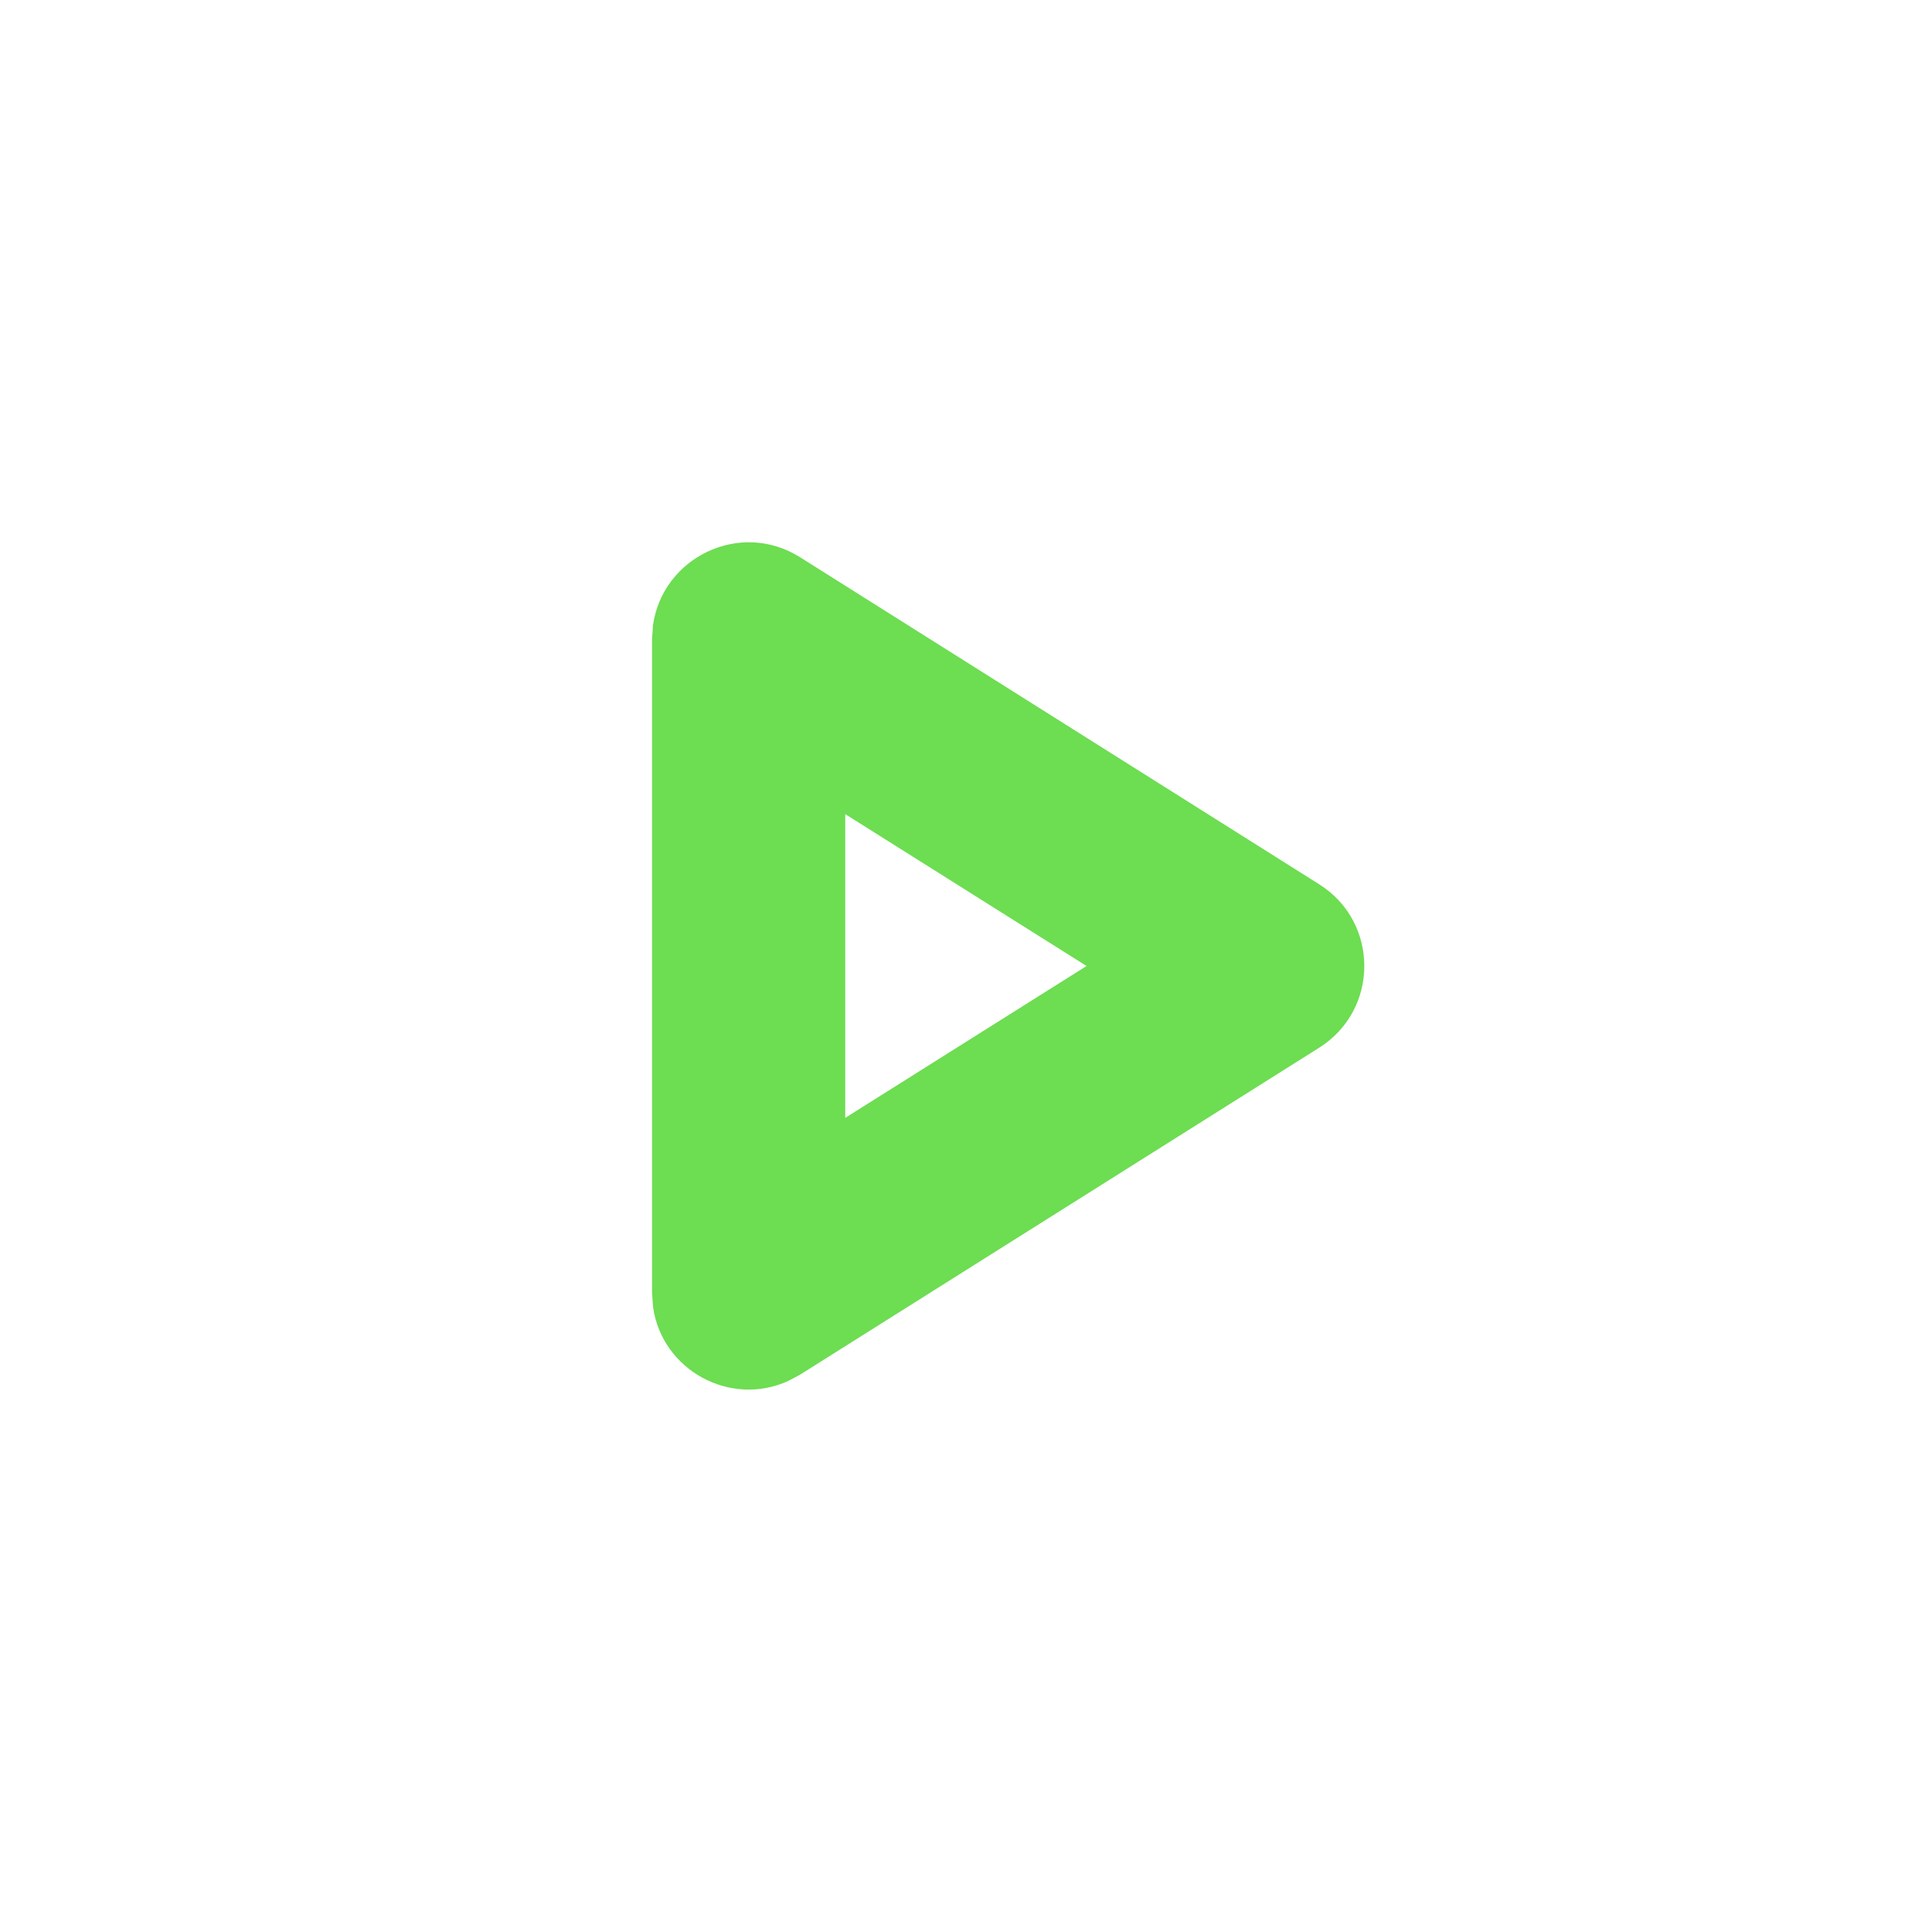
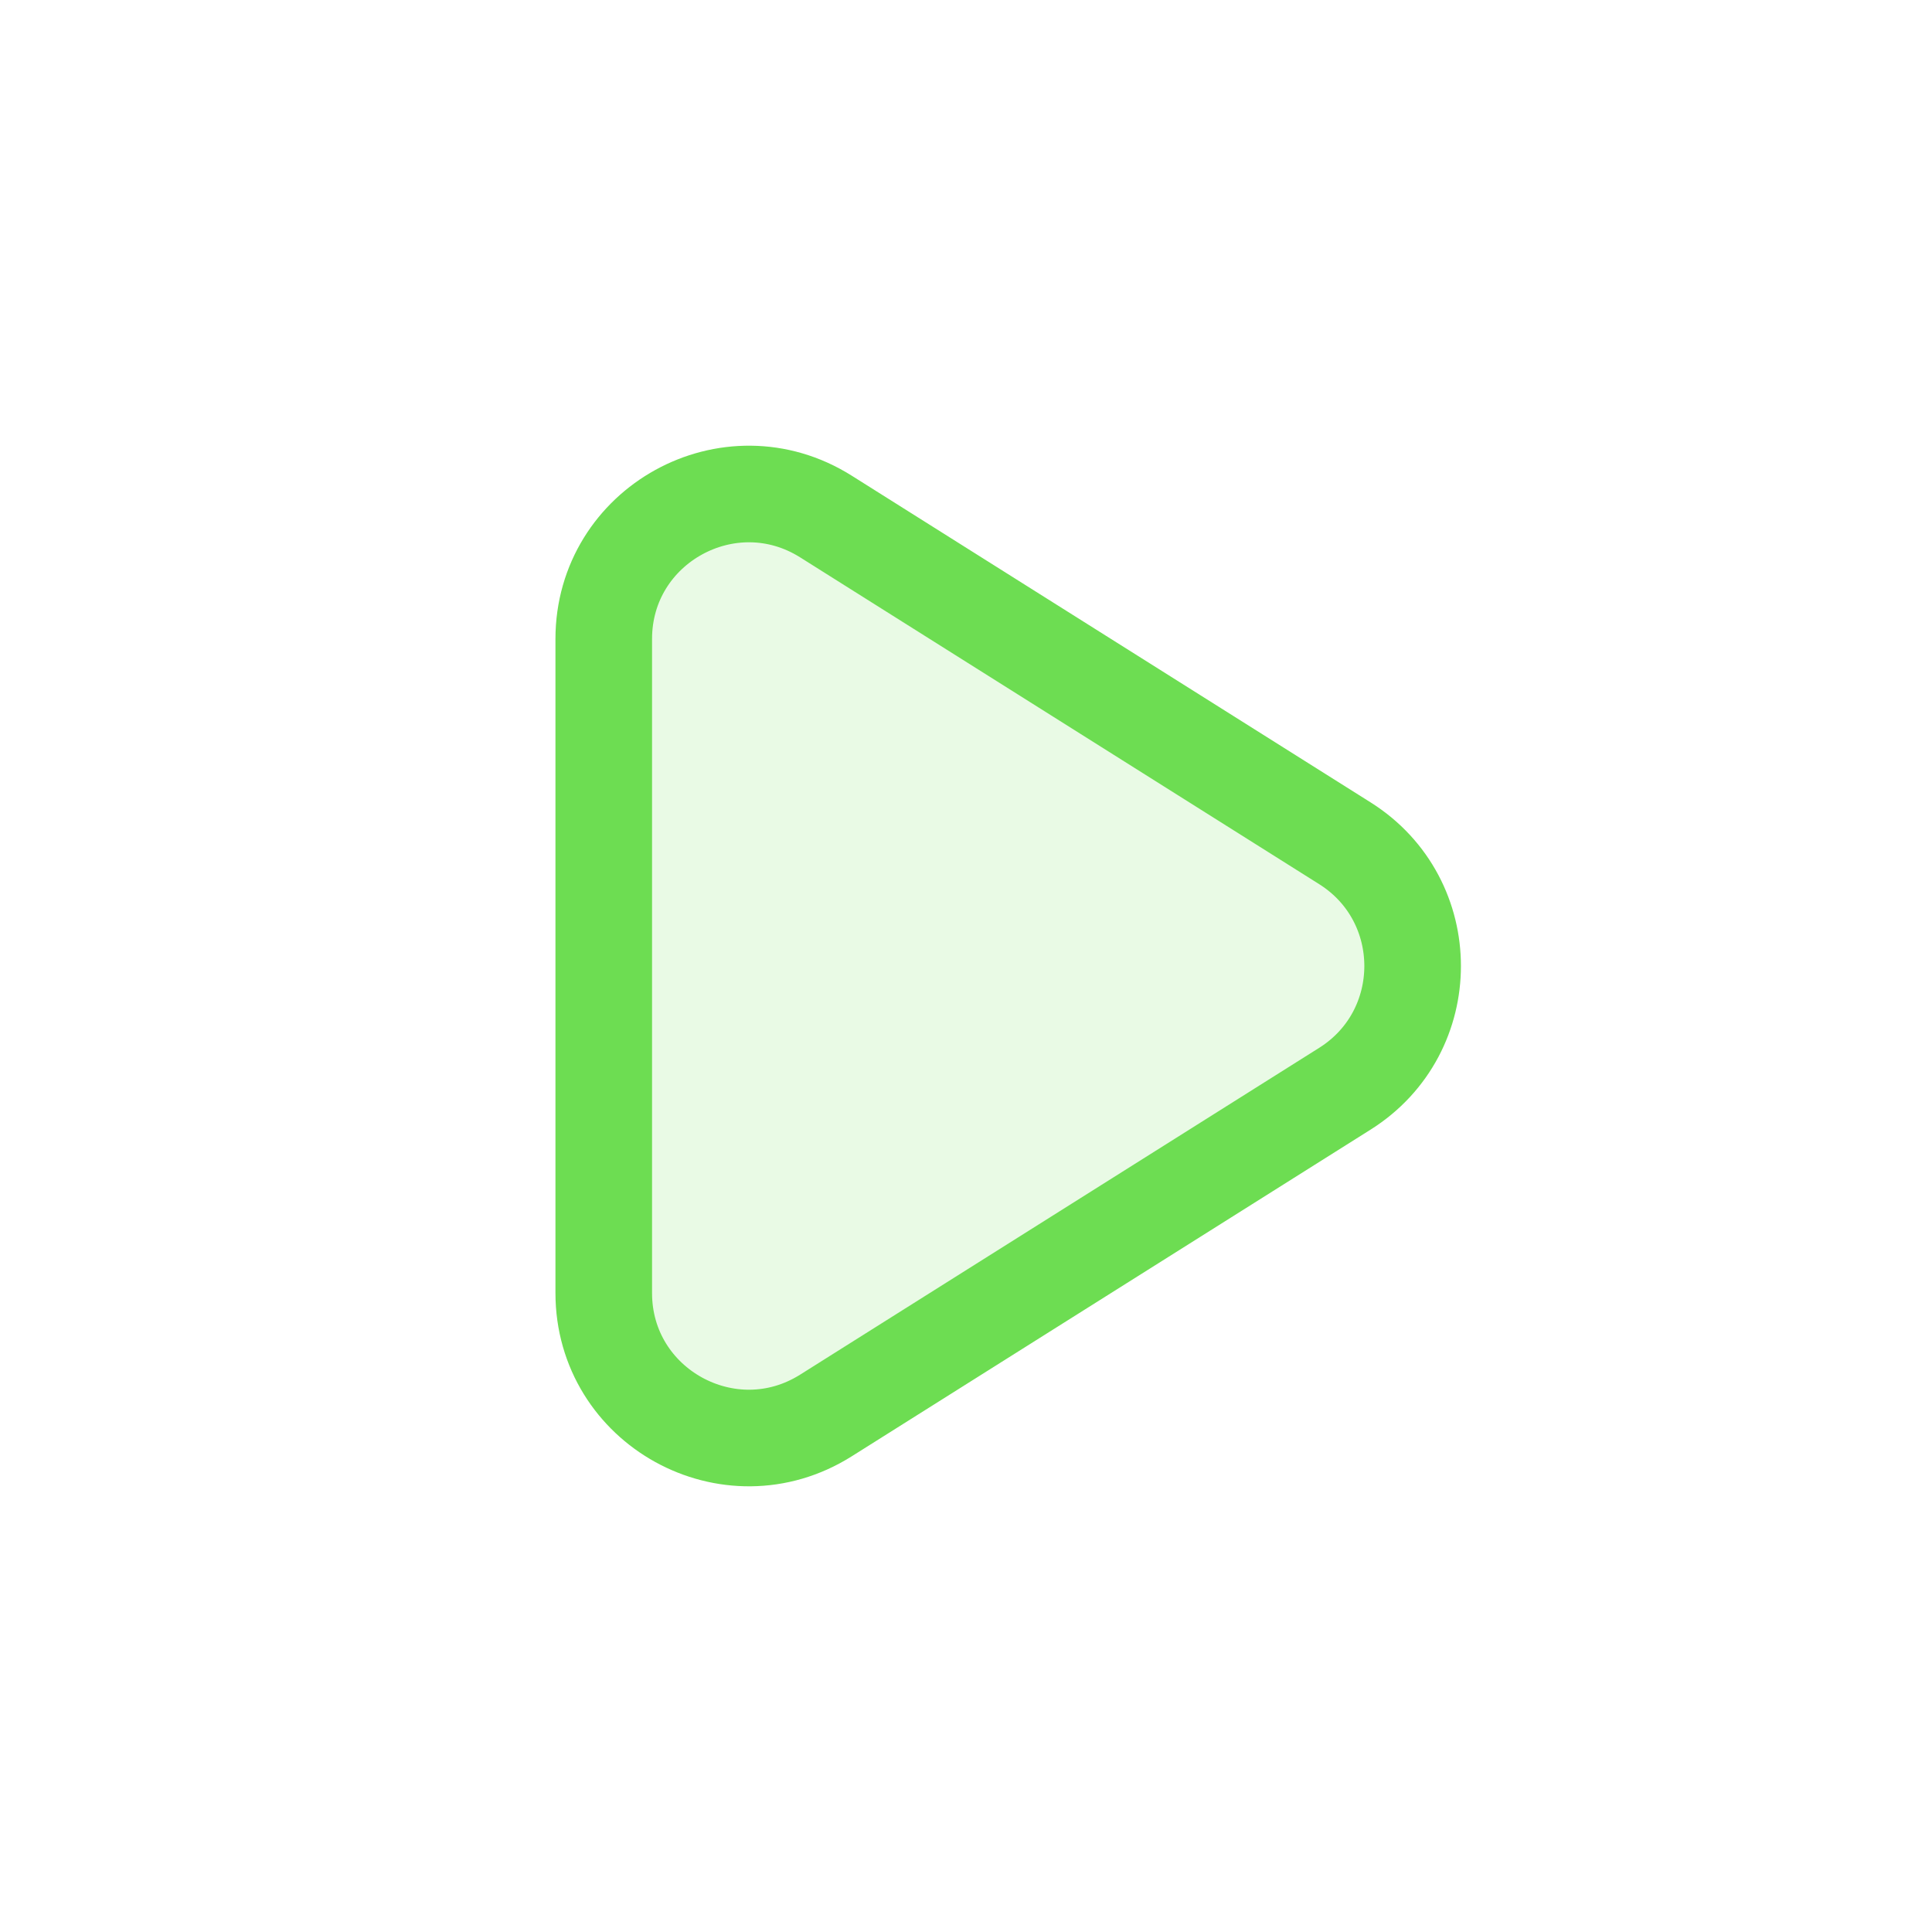
<svg xmlns="http://www.w3.org/2000/svg" width="20" height="20" viewBox="0 0 20 20" fill="none">
-   <path d="M6.76 6.472C6.858 5.772 7.659 5.376 8.283 5.769L13.656 9.154C14.279 9.546 14.279 10.453 13.656 10.846L8.283 14.23L8.161 14.295C7.559 14.571 6.851 14.183 6.76 13.528L6.75 13.385V6.615L6.76 6.472ZM8.75 11.572L11.248 10L8.75 8.428V11.572Z" fill="#6DDD52" />
+   <path d="M13.923 8.73C14.857 9.319 14.857 10.681 13.923 11.27L8.55 14.653C7.551 15.282 6.25 14.565 6.25 13.385L6.25 6.615C6.25 5.435 7.551 4.718 8.55 5.347L13.923 8.73Z" fill="#6DDD52" fill-opacity="0.15" stroke="#6DDD52" />
</svg>
